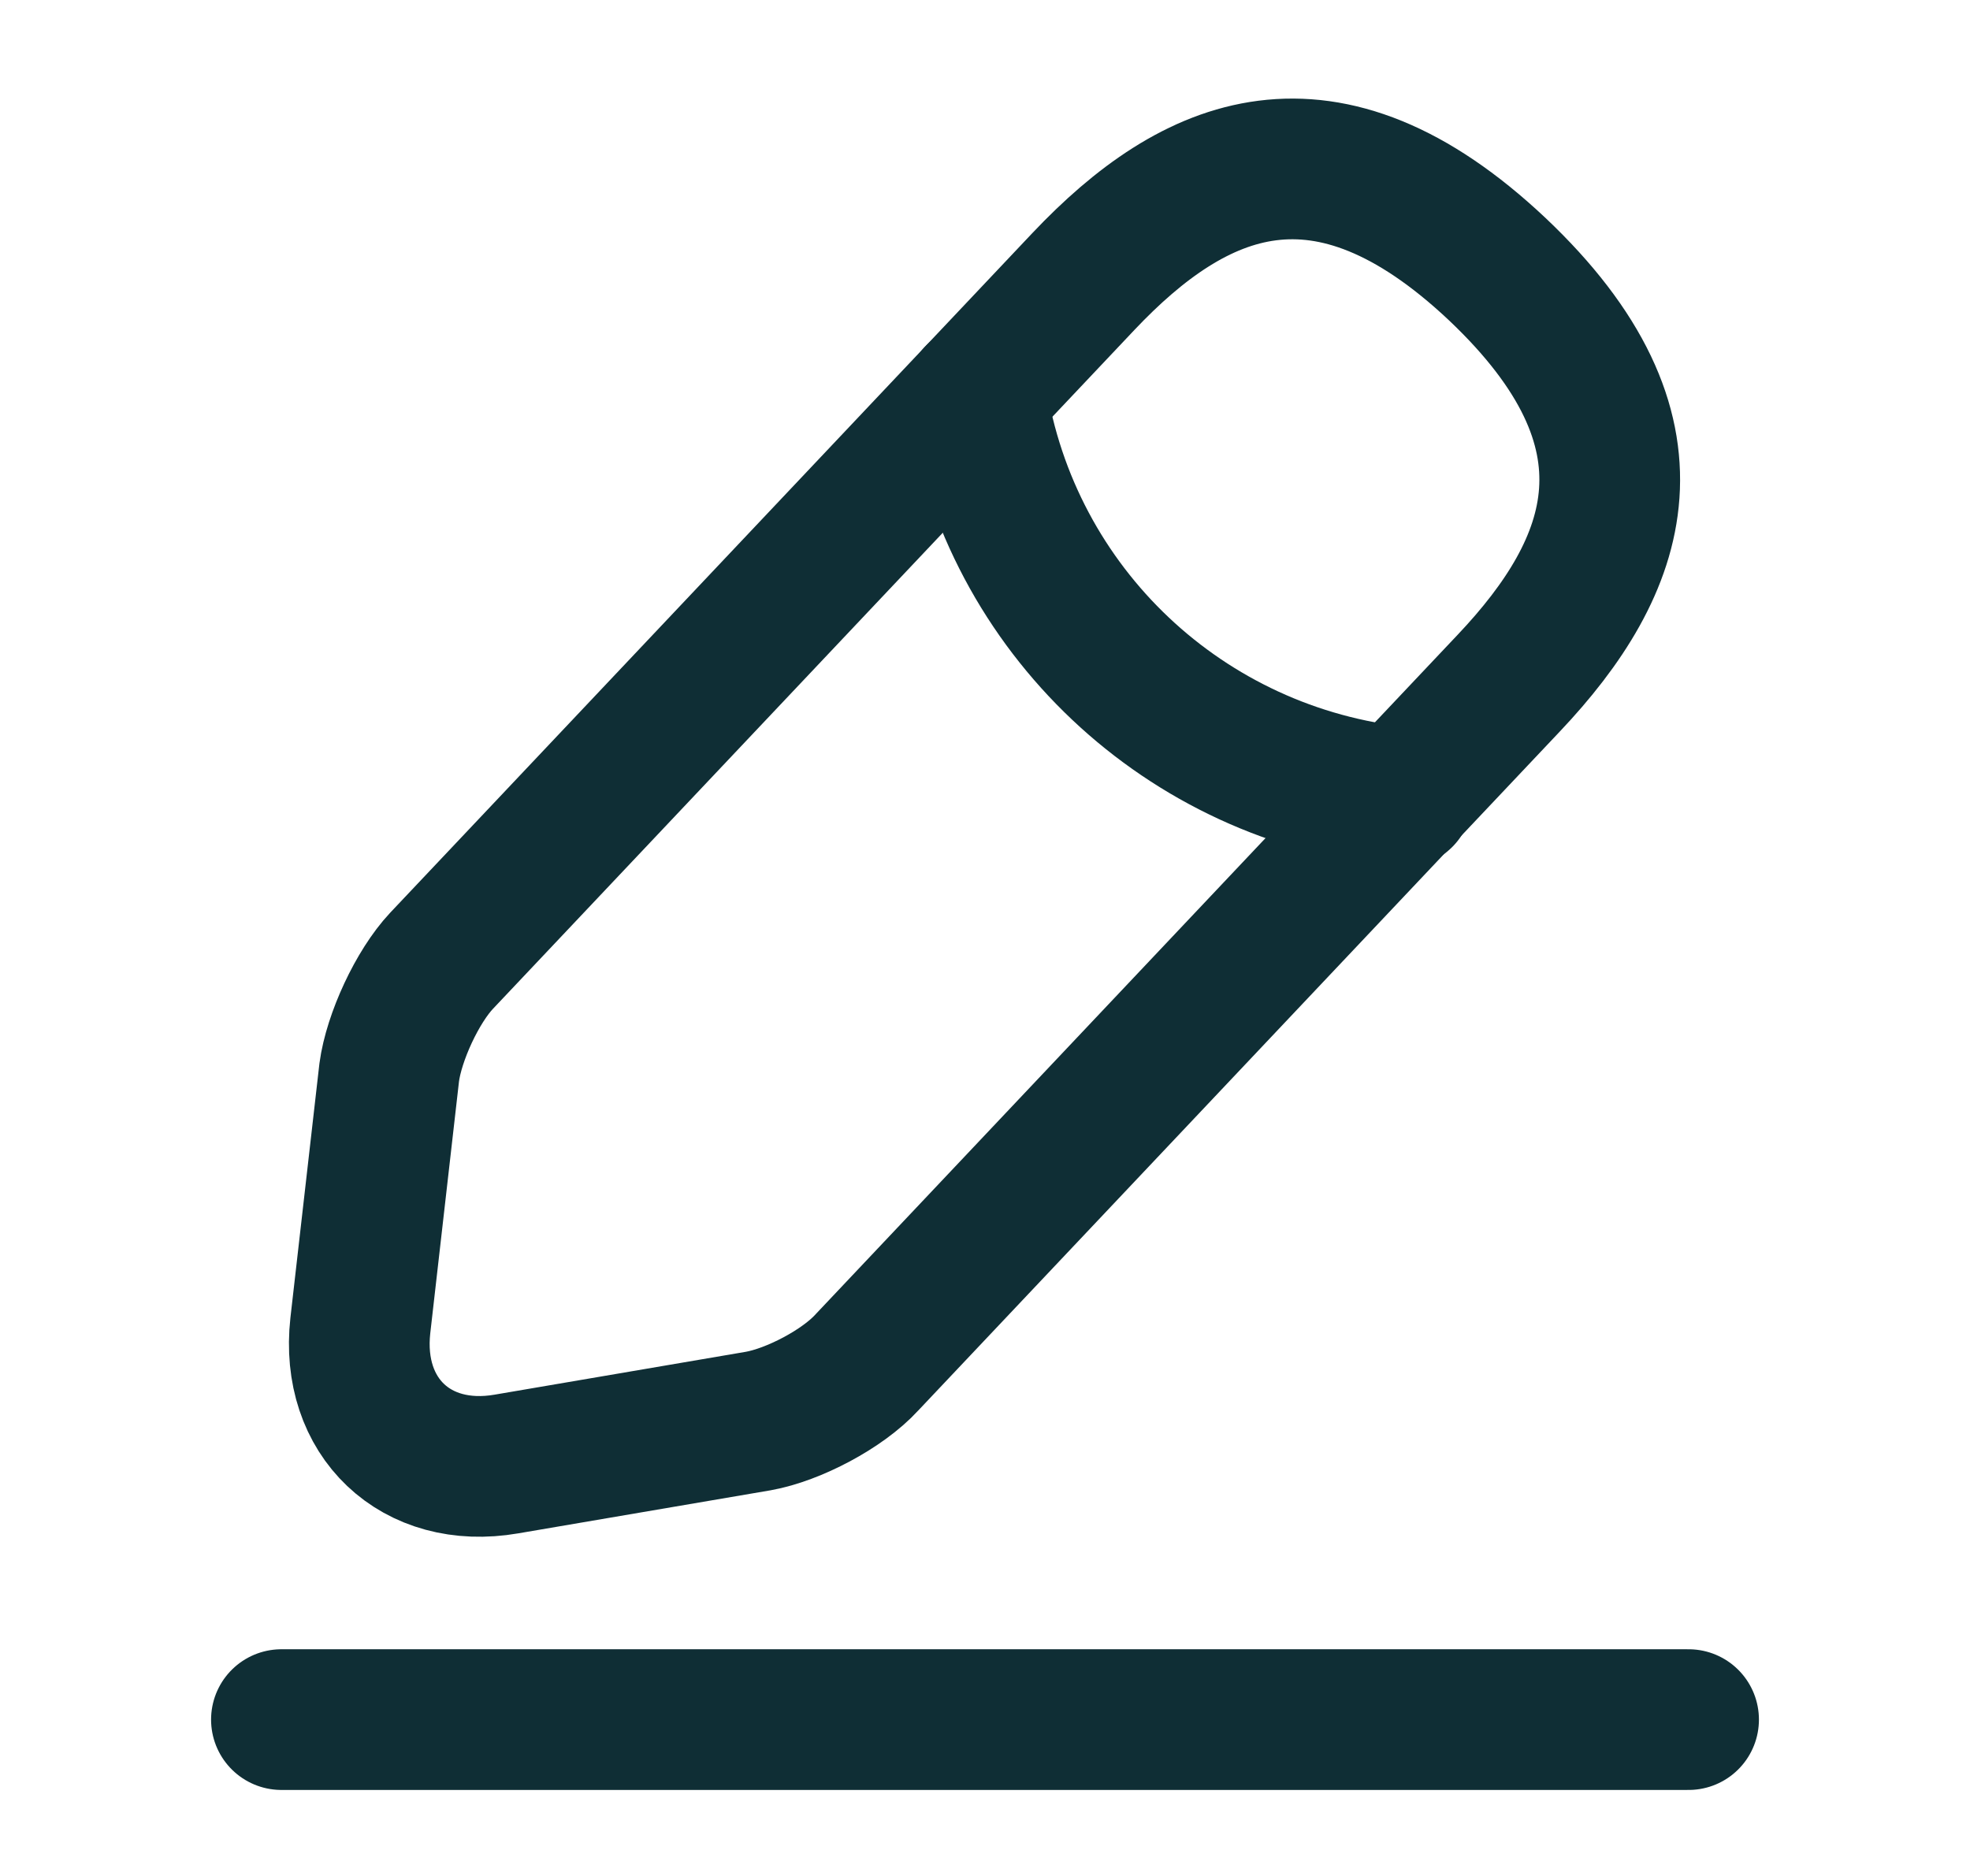
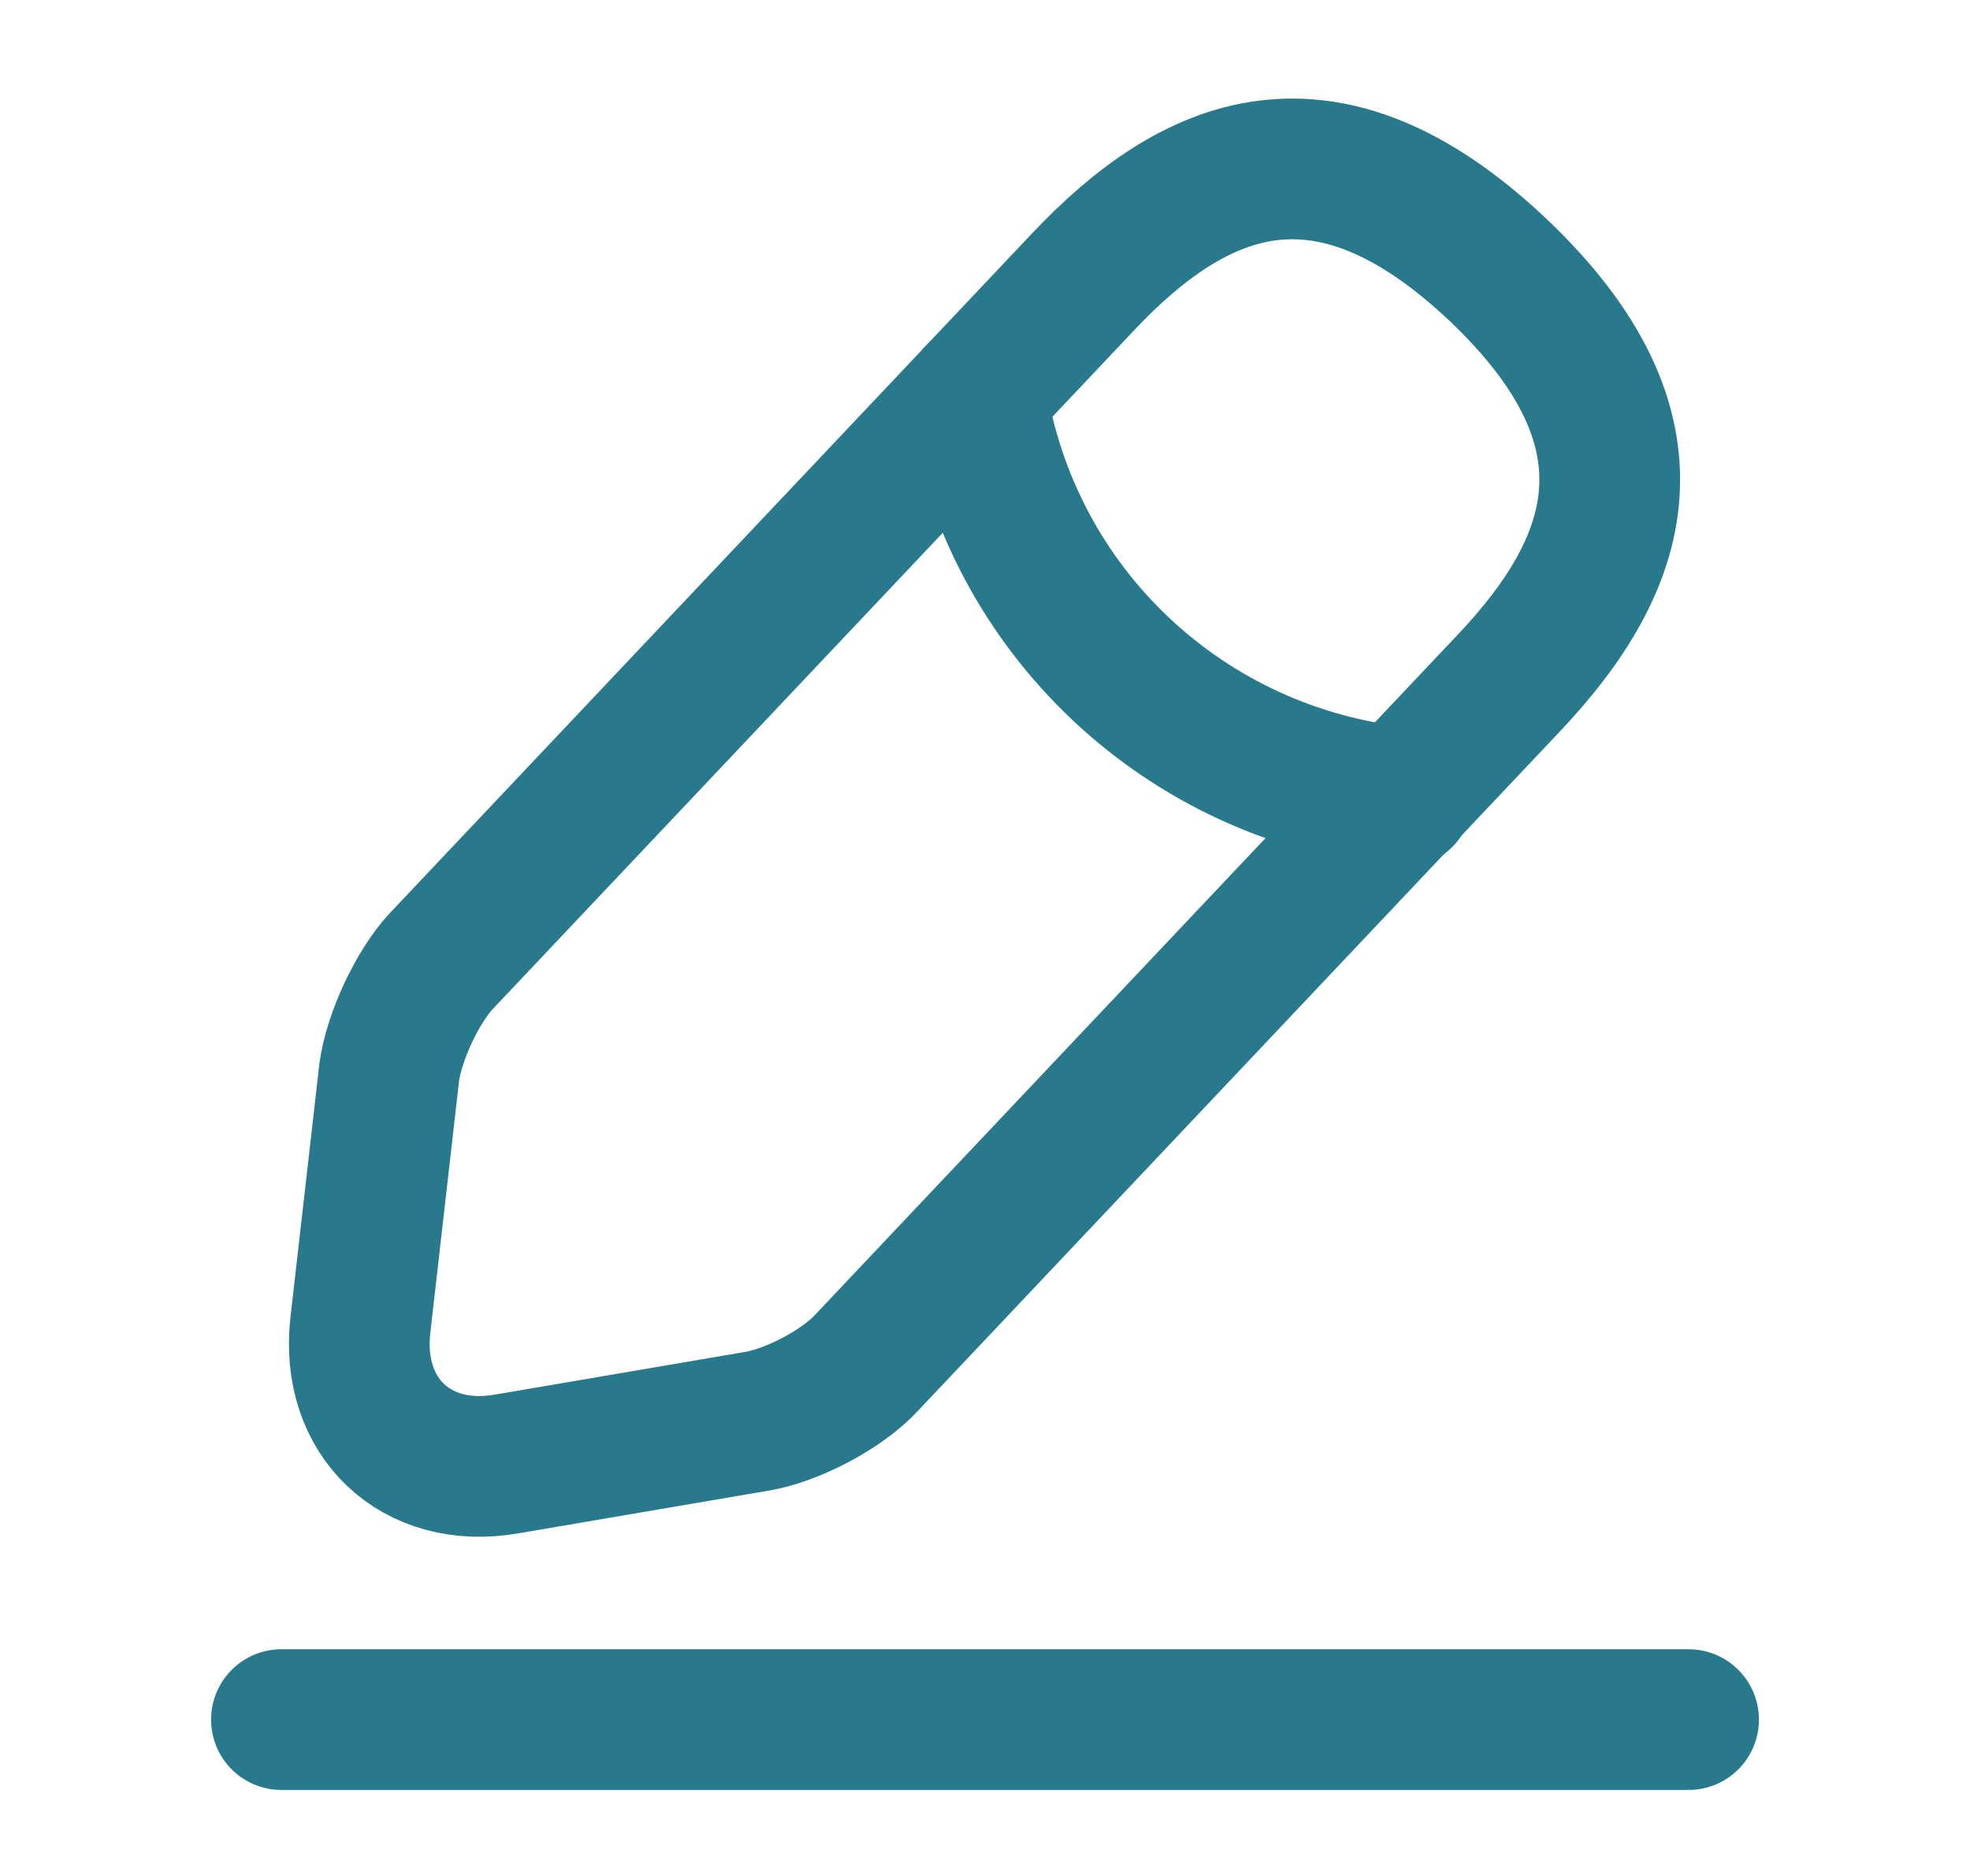
<svg xmlns="http://www.w3.org/2000/svg" width="21" height="20" viewBox="0 0 21 20" fill="none">
-   <path d="M11.55 3L4.708 10.242C4.449 10.517 4.199 11.058 4.149 11.433L3.841 14.133C3.733 15.108 4.433 15.775 5.399 15.608L8.083 15.15C8.458 15.083 8.983 14.808 9.241 14.525L16.083 7.283C17.266 6.033 17.799 4.608 15.958 2.867C14.124 1.142 12.733 1.75 11.55 3Z" stroke="#0F2E35" stroke-width="1.5" stroke-miterlimit="10" stroke-linecap="round" stroke-linejoin="round" />
-   <path d="M10.408 4.208C10.767 6.508 12.633 8.266 14.95 8.5" stroke="#0F2E35" stroke-width="1.5" stroke-miterlimit="10" stroke-linecap="round" stroke-linejoin="round" />
-   <path d="M3 18.333H18" stroke="#0F2E35" stroke-width="1.5" stroke-miterlimit="10" stroke-linecap="round" stroke-linejoin="round" />
+   <path d="M11.55 3L4.708 10.242C4.449 10.517 4.199 11.058 4.149 11.433L3.841 14.133C3.733 15.108 4.433 15.775 5.399 15.608L8.083 15.15C8.458 15.083 8.983 14.808 9.241 14.525L16.083 7.283C17.266 6.033 17.799 4.608 15.958 2.867C14.124 1.142 12.733 1.75 11.55 3Z" stroke="#27798b" stroke-width="1.5" stroke-miterlimit="10" stroke-linecap="round" stroke-linejoin="round" />
+   <path d="M10.408 4.208C10.767 6.508 12.633 8.266 14.95 8.5" stroke="#27798b" stroke-width="1.5" stroke-miterlimit="10" stroke-linecap="round" stroke-linejoin="round" />
+   <path d="M3 18.333H18" stroke="#27798b" stroke-width="1.5" stroke-miterlimit="10" stroke-linecap="round" stroke-linejoin="round" />
</svg>
